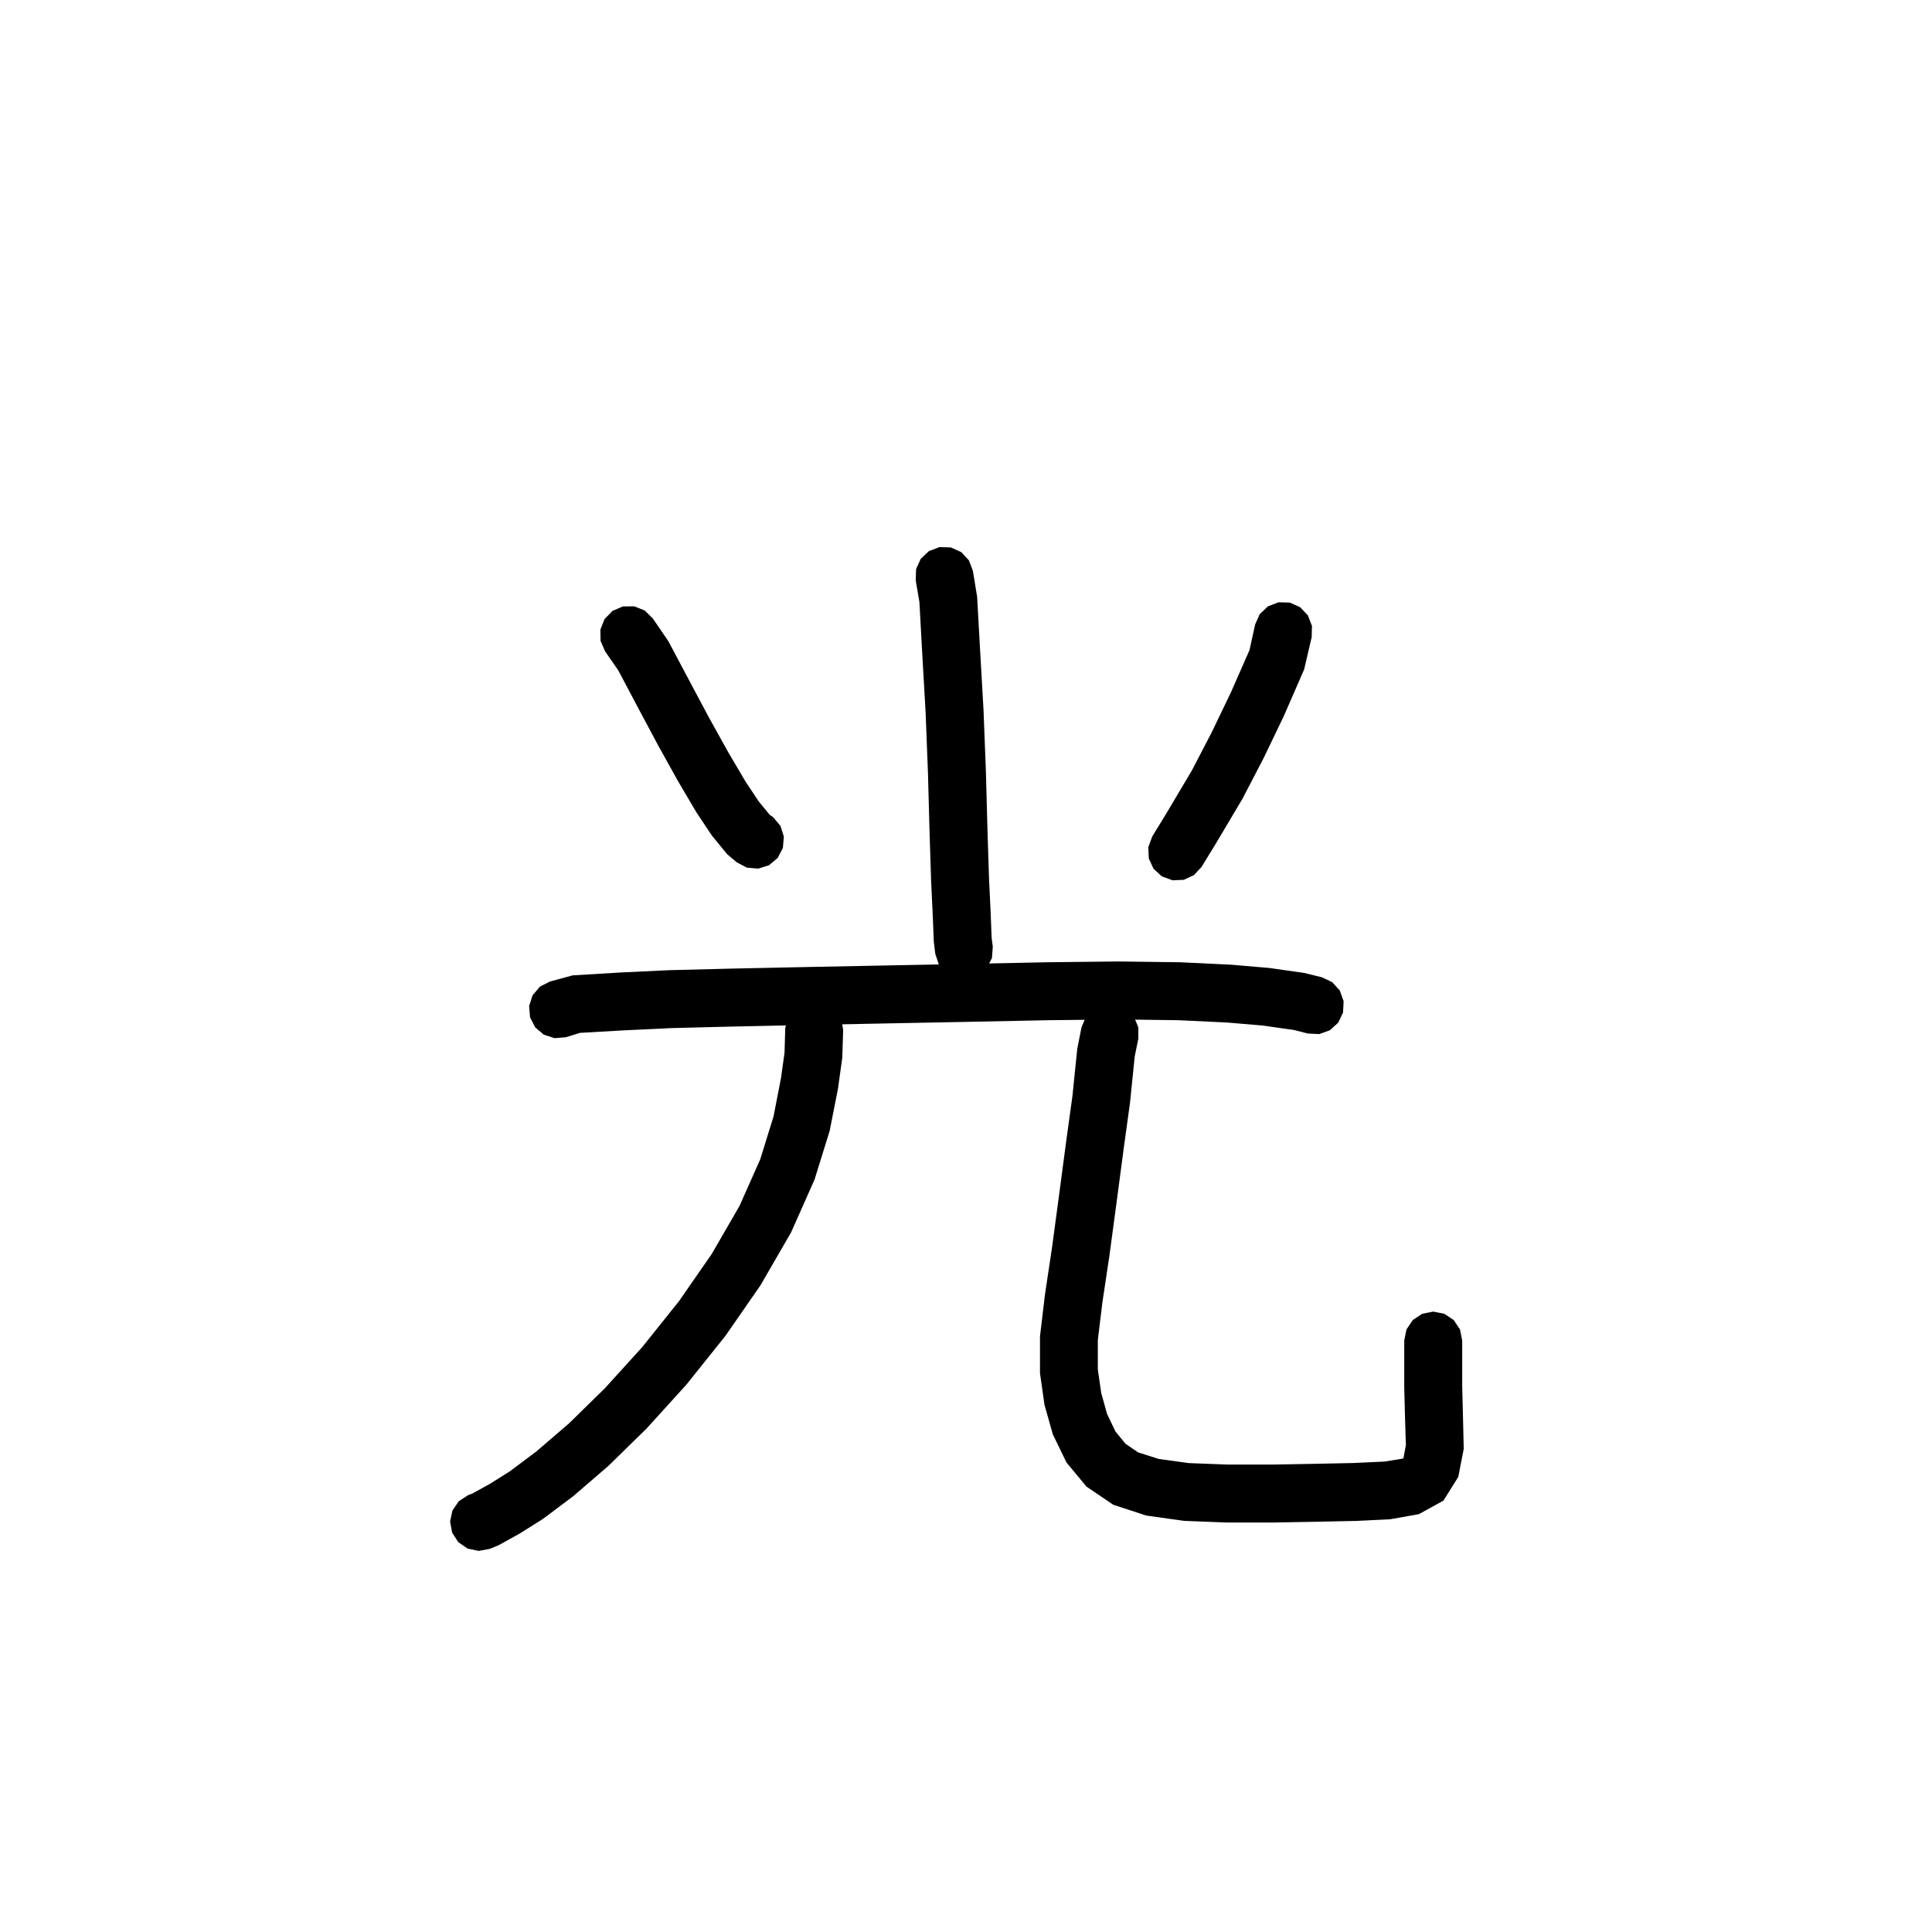
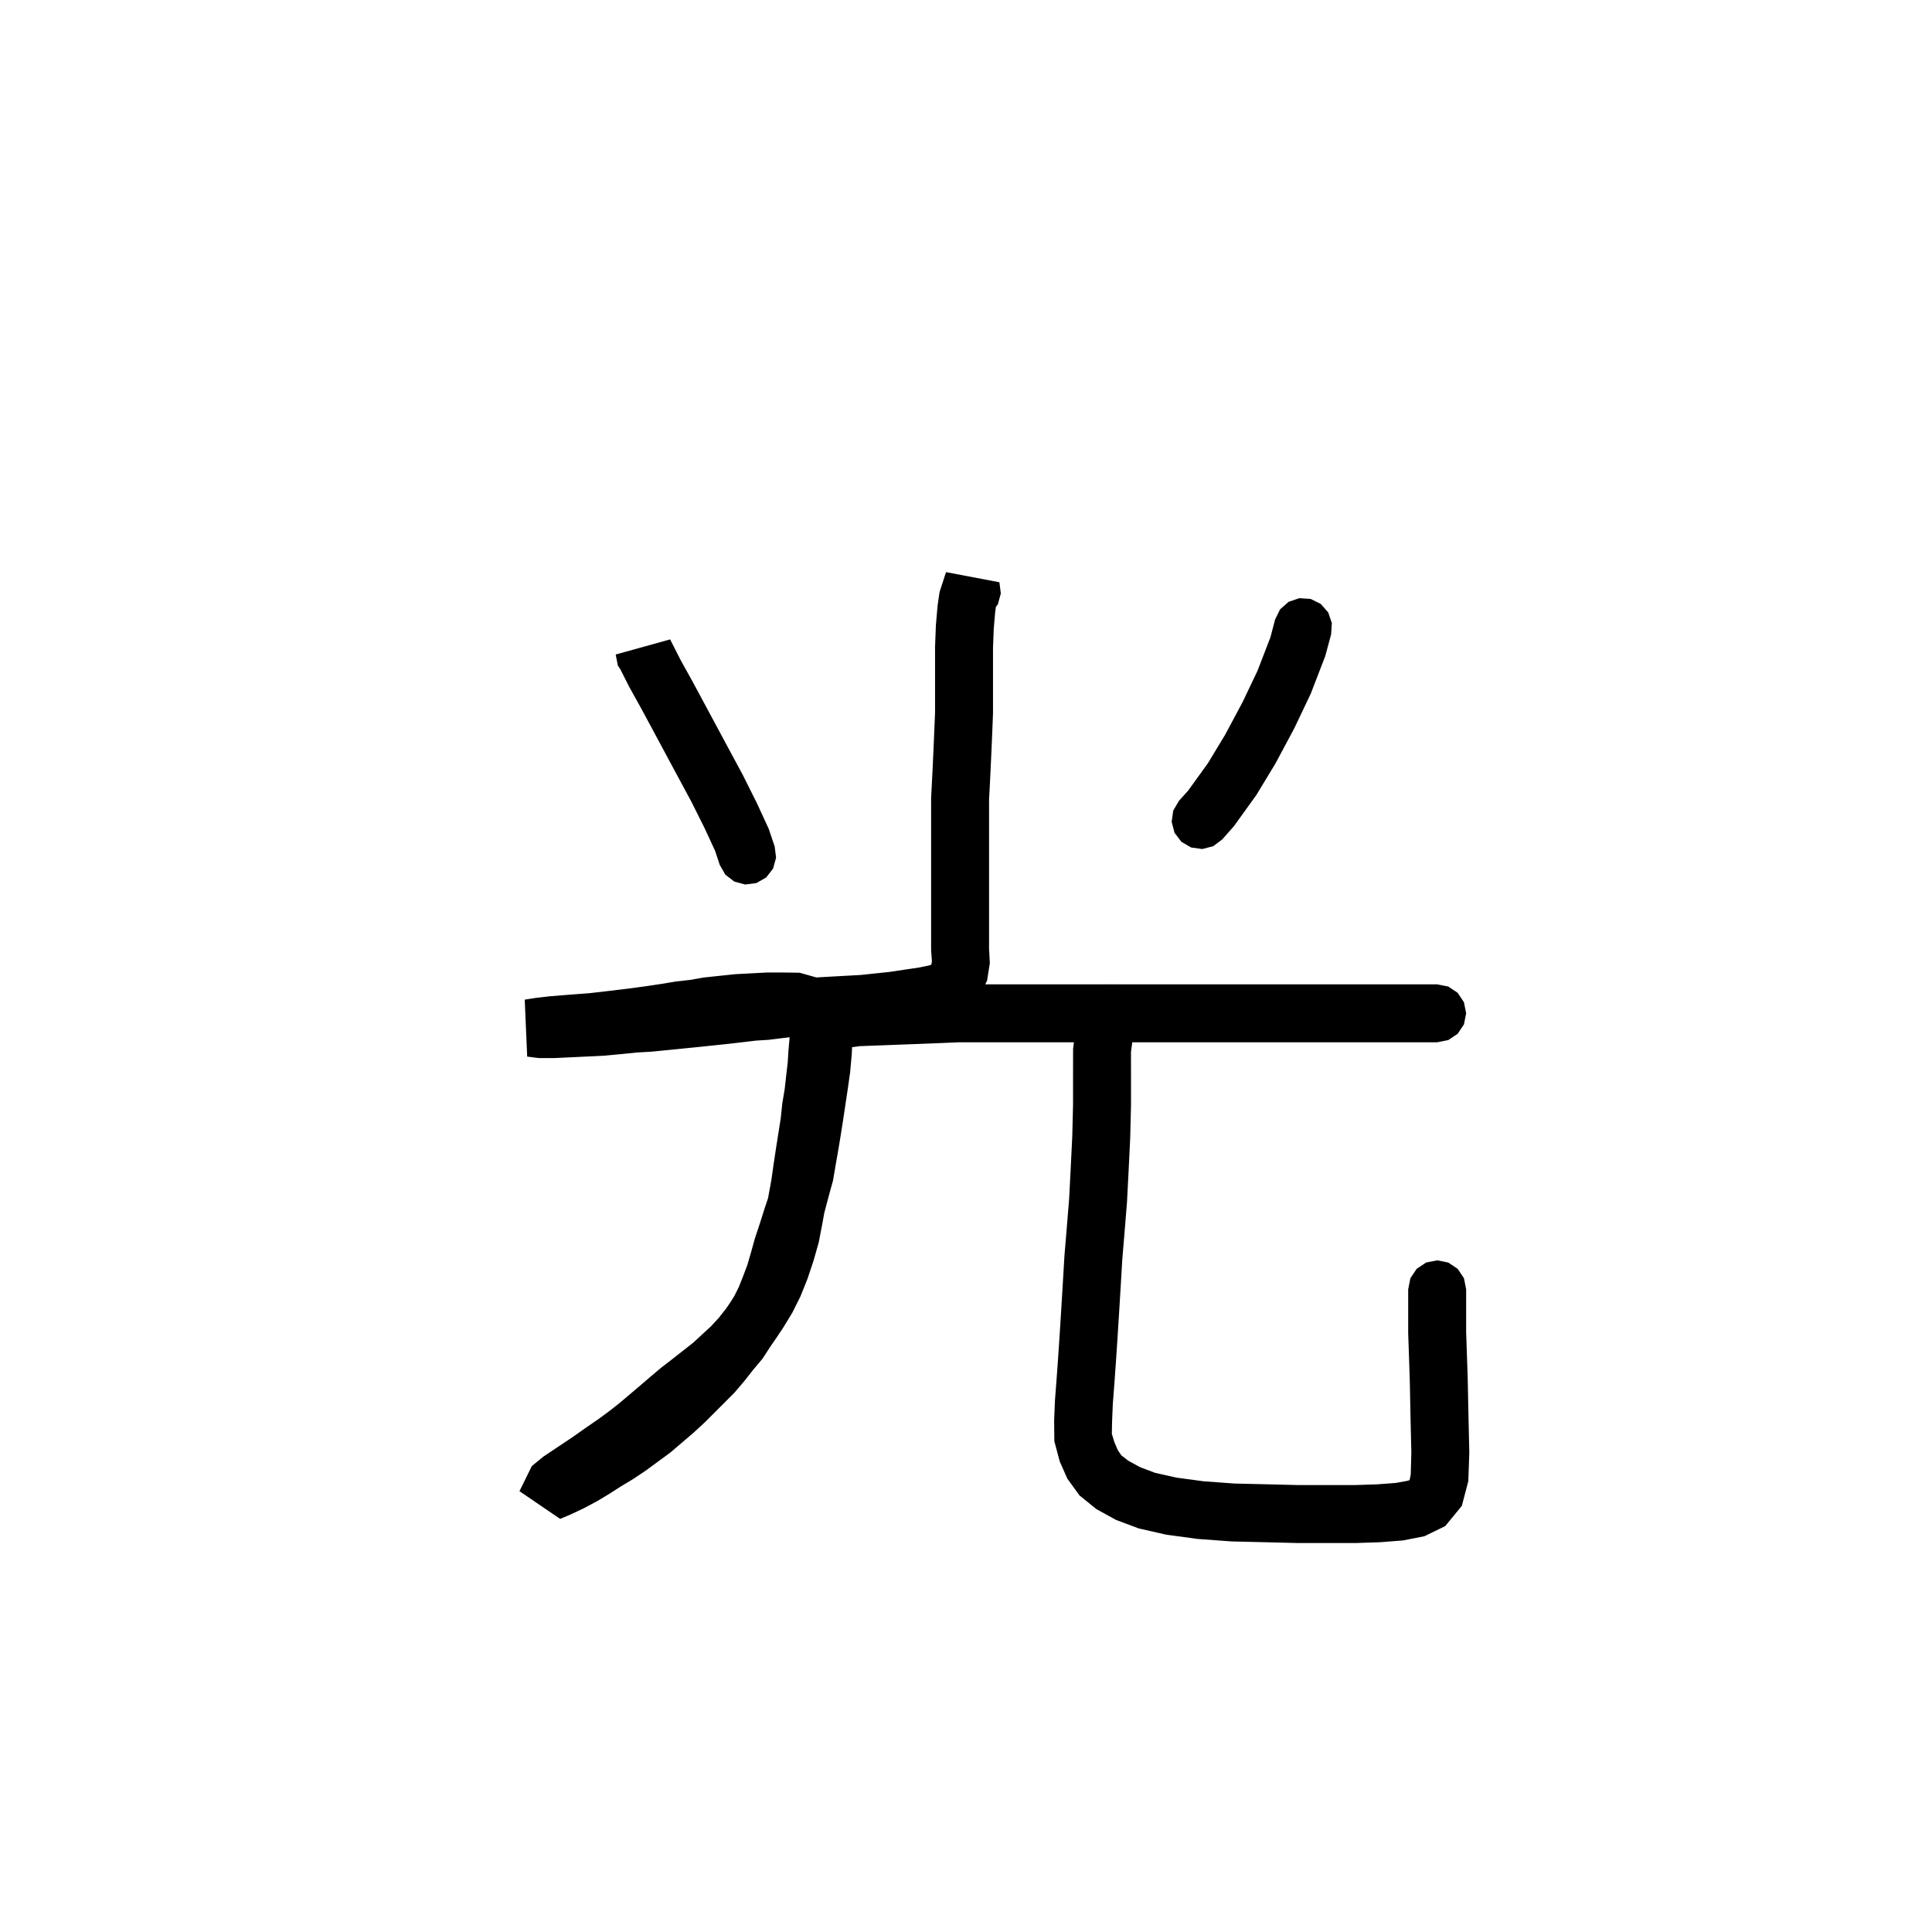
<svg xmlns="http://www.w3.org/2000/svg" viewBox="0 0 300 300" width="300" height="300">
-   <path d="M 93.945 101.121 L 96.013 104.107 L 99.19 110.112 L 102.15 115.662 L 105.256 121.253 L 108.157 126.17 L 110.553 129.761 L 112.923 132.649 L 114.434 133.922 L 115.992 134.73 L 117.742 134.881 L 119.416 134.35 L 120.759 133.219 L 121.567 131.661 L 121.717 129.911 L 121.187 128.238 L 120.056 126.894 L 119.526 126.534 L 117.814 124.443 L 115.802 121.421 L 113.07 116.788 L 110.054 111.358 L 107.137 105.888 L 103.783 99.566 L 101.361 96.022 L 100.103 94.797 L 98.472 94.147 L 96.717 94.17 L 95.104 94.863 L 93.879 96.121 L 93.228 97.752 L 93.252 99.508 Z" fill="black" fill-rule="nonzero" />
-   <path d="M 142.194 90.128 L 142.762 93.457 L 143.242 102.131 L 143.73 110.663 L 144.094 120.025 L 144.339 129.193 L 144.585 136.826 L 144.831 141.994 L 144.999 146.205 L 145.229 148.109 L 145.782 149.775 L 146.931 151.103 L 148.501 151.89 L 150.252 152.016 L 151.918 151.463 L 153.246 150.314 L 154.033 148.744 L 154.159 146.993 L 153.981 145.632 L 153.822 141.598 L 153.578 136.48 L 153.335 128.93 L 153.089 119.73 L 152.719 110.235 L 152.228 101.624 L 151.727 92.666 L 151.071 88.648 L 150.45 87.006 L 149.248 85.726 L 147.648 85.004 L 145.893 84.949 L 144.251 85.57 L 142.971 86.772 L 142.249 88.373 Z" fill="black" fill-rule="nonzero" />
-   <path d="M 194.898 96.962 L 194.024 100.944 L 191.154 107.472 L 188.159 113.702 L 185.072 119.642 L 181.141 126.256 L 178.915 129.898 L 178.31 131.546 L 178.381 133.301 L 179.118 134.894 L 180.409 136.085 L 182.057 136.69 L 183.811 136.619 L 185.405 135.882 L 186.595 134.591 L 188.859 130.887 L 192.928 124.032 L 196.209 117.727 L 199.335 111.222 L 202.506 103.954 L 203.674 98.956 L 203.721 97.201 L 203.094 95.562 L 201.886 94.287 L 200.283 93.571 L 198.528 93.523 L 196.888 94.151 L 195.613 95.359 Z" fill="black" fill-rule="nonzero" />
-   <path d="M 87.869 161.062 L 90.048 160.384 L 96.666 160.004 L 104.3 159.64 L 114.042 159.397 L 125.663 159.152 L 138.149 158.907 L 150.763 158.662 L 162.745 158.418 L 173.694 158.296 L 182.994 158.417 L 190.551 158.777 L 196.089 159.247 L 200.949 159.941 L 203.092 160.488 L 204.846 160.573 L 206.499 159.981 L 207.799 158.801 L 208.549 157.214 L 208.635 155.46 L 208.042 153.807 L 206.863 152.507 L 205.275 151.757 L 202.521 151.079 L 197.094 150.304 L 191.123 149.795 L 183.251 149.42 L 173.694 149.296 L 162.602 149.419 L 150.584 149.664 L 137.973 149.909 L 125.48 150.154 L 113.836 150.399 L 103.986 150.646 L 96.191 151.016 L 88.932 151.453 L 85.396 152.408 L 83.835 153.21 L 82.699 154.549 L 82.162 156.221 L 82.306 157.971 L 83.108 159.533 L 84.447 160.668 L 86.119 161.205 Z" fill="black" fill-rule="nonzero" />
-   <path d="M 121.931 159.66 L 121.823 163.447 L 121.259 167.48 L 120.111 173.37 L 118.059 179.993 L 114.831 187.256 L 110.507 194.731 L 105.434 202.044 L 99.736 209.165 L 93.917 215.577 L 88.357 221.019 L 83.31 225.361 L 79.158 228.474 L 76.132 230.375 L 73.347 231.918 L 72.716 232.148 L 71.245 233.106 L 70.252 234.554 L 69.888 236.272 L 70.21 237.998 L 71.167 239.469 L 72.615 240.463 L 74.333 240.826 L 76.059 240.505 L 77.469 239.919 L 80.725 238.115 L 84.311 235.853 L 88.976 232.354 L 94.459 227.635 L 100.41 221.81 L 106.591 214.998 L 112.648 207.425 L 118.105 199.555 L 122.843 191.356 L 126.472 183.191 L 128.828 175.609 L 130.128 169.009 L 130.789 164.227 L 130.927 159.932 L 130.636 158.201 L 129.705 156.712 L 128.276 155.693 L 126.565 155.298 L 124.833 155.588 L 123.344 156.519 L 122.325 157.949 Z" fill="black" fill-rule="nonzero" />
-   <path d="M 167.934 159.526 L 167.273 162.885 L 166.532 170.159 L 165.561 177.194 L 164.458 185.528 L 163.361 193.695 L 162.256 201.065 L 161.489 207.503 L 161.489 213.23 L 162.187 218.145 L 163.483 222.73 L 165.609 227.105 L 168.708 230.84 L 172.867 233.657 L 177.989 235.333 L 183.847 236.158 L 190.509 236.418 L 197.611 236.418 L 204.515 236.295 L 210.456 236.171 L 215.891 235.907 L 220.31 235.121 L 224.134 233.021 L 226.442 229.332 L 227.287 224.979 L 227.172 220.046 L 227.051 215.26 L 227.051 208.163 L 226.708 206.441 L 225.733 204.981 L 224.273 204.006 L 222.551 203.663 L 220.829 204.006 L 219.369 204.981 L 218.394 206.441 L 218.051 208.163 L 218.051 215.352 L 218.175 220.281 L 218.305 224.409 L 217.925 226.423 L 218.029 226.408 L 217.69 226.511 L 215.007 226.95 L 210.156 227.176 L 204.342 227.297 L 197.532 227.419 L 190.674 227.419 L 184.602 227.189 L 179.929 226.545 L 176.725 225.526 L 174.762 224.18 L 173.208 222.283 L 171.905 219.555 L 170.997 216.304 L 170.47 212.647 L 170.47 208.089 L 171.173 202.281 L 172.272 194.958 L 173.379 186.717 L 174.48 178.398 L 175.468 171.229 L 176.197 164.054 L 176.76 161.291 L 176.761 159.535 L 176.091 157.912 L 174.851 156.669 L 173.229 155.996 L 171.474 155.994 L 169.851 156.664 L 168.608 157.904 Z" fill="black" fill-rule="nonzero" />
+   <path d="M 104.602 101.633 L 96.145 103.572 L 97.721 106.684 L 99.58 110.032 L 102.138 114.784 L 104.832 119.804 L 107.376 124.527 L 109.395 128.566 L 111.043 132.122 L 111.751 134.28 L 112.621 135.806 L 114.008 136.882 L 115.701 137.346 L 117.443 137.126 L 118.969 136.257 L 120.045 134.87 L 120.509 133.176 L 120.289 131.434 L 119.365 128.695 L 117.503 124.658 L 115.359 120.371 L 112.76 115.543 L 110.066 110.523 L 107.481 105.723 L 105.667 102.459 L 104.059 99.285 L 95.602 101.633 L 95.945 103.355 L 96.92 104.815 L 98.38 105.79 L 100.102 106.133 L 101.824 105.79 L 103.284 104.815 L 104.26 103.355 Z" fill="black" fill-rule="nonzero" />
+   <path d="M 197.999 96.187 L 197.274 98.949 L 195.273 104.144 L 192.944 109.03 L 190.23 114.104 L 187.575 118.495 L 184.494 122.767 L 183.065 124.357 L 182.177 125.872 L 181.936 127.611 L 182.379 129.31 L 183.439 130.71 L 184.954 131.598 L 186.693 131.839 L 188.392 131.396 L 189.792 130.337 L 191.628 128.254 L 195.078 123.464 L 198.056 118.549 L 200.975 113.093 L 203.543 107.693 L 205.787 101.868 L 206.695 98.506 L 206.808 96.754 L 206.241 95.092 L 205.082 93.774 L 203.506 92.999 L 201.754 92.886 L 200.092 93.453 L 198.774 94.612 Z" fill="black" fill-rule="nonzero" />
+   <path d="M 155.187 90.414 L 146.898 88.839 L 145.891 91.944 L 145.587 94.047 L 145.325 97.072 L 145.195 100.447 L 145.194 103.959 L 145.194 107.388 L 145.195 110.607 L 145.075 113.568 L 144.953 116.372 L 144.832 119.051 L 144.71 121.484 L 144.583 123.919 L 144.582 126.245 L 144.582 128.327 L 144.582 130.286 L 144.582 132.245 L 144.582 134.082 L 144.582 135.918 L 144.582 137.755 L 144.582 139.592 L 144.582 141.551 L 144.582 143.51 L 144.582 145.469 L 144.584 147.569 L 144.707 149.233 L 144.639 149.72 L 144.66 149.746 L 144.629 149.767 L 144.352 149.894 L 142.756 150.228 L 140.455 150.57 L 138.101 150.924 L 135.876 151.157 L 133.657 151.392 L 131.567 151.507 L 129.363 151.629 L 127.159 151.752 L 124.954 151.874 L 122.616 152.006 L 120.377 152.267 L 118.539 152.499 L 116.593 152.621 L 114.393 152.878 L 112.34 153.119 L 110.039 153.361 L 107.725 153.605 L 105.287 153.849 L 102.838 154.094 L 100.483 154.33 L 98.278 154.453 L 95.747 154.705 L 93.284 154.941 L 90.944 155.056 L 88.378 155.179 L 85.905 155.297 L 83.989 155.299 L 83.813 155.281 L 83.951 163.878 L 84.23 163.897 L 86.202 163.663 L 89.189 163.425 L 92.451 163.173 L 95.73 162.796 L 98.835 162.423 L 101.596 162.047 L 104.11 161.669 L 106.231 161.314 L 108.453 161.067 L 110.517 160.702 L 112.696 160.475 L 114.905 160.241 L 117.114 160.126 L 119.322 160.009 L 121.531 160.01 L 123.054 159.975 L 123.437 160.025 L 123.235 159.854 L 123.22 159.987 L 123.404 161.012 L 123.286 163.034 L 123.061 165.521 L 122.711 167.961 L 122.346 170.394 L 121.981 172.826 L 121.619 175.116 L 121.259 177.28 L 120.891 179.362 L 120.566 181.35 L 120.003 183.357 L 119.421 185.575 L 118.719 187.673 L 117.985 189.999 L 117.227 192.277 L 116.592 194.56 L 116.037 196.455 L 115.375 198.212 L 114.73 199.833 L 114.046 201.202 L 113.234 202.517 L 112.154 204.075 L 111.18 205.607 L 109.96 207.035 L 108.613 208.749 L 107.443 210.137 L 106.104 211.471 L 104.634 212.94 L 103.231 214.346 L 101.765 215.698 L 100.112 217.114 L 98.53 218.474 L 96.829 219.718 L 95.072 221.007 L 93.409 222.117 L 91.606 223.197 L 89.892 224.299 L 88.21 225.309 L 86.579 226.179 L 84.88 226.97 L 84.33 227.25 L 89.663 231.551 L 88.723 234.229 L 89.639 233.481 L 91.7 232.112 L 93.953 230.609 L 96.063 229.12 L 98.053 227.751 L 100.005 226.32 L 101.843 224.876 L 103.499 223.476 L 105.102 222.119 L 106.816 220.65 L 108.317 219.378 L 109.844 218.205 L 111.576 216.845 L 113.417 215.394 L 115.026 213.924 L 116.753 212.325 L 118.466 210.469 L 120.017 208.498 L 121.513 206.322 L 123.015 203.859 L 124.291 201.307 L 125.389 198.567 L 126.319 195.78 L 127.133 192.92 L 127.669 190.129 L 128.162 187.417 L 128.666 184.641 L 129.044 181.999 L 129.407 179.582 L 129.771 177.273 L 130.155 174.832 L 130.398 172.521 L 130.763 170.333 L 131.022 168.021 L 131.277 165.836 L 131.409 163.759 L 131.434 162.609 L 131.397 162.659 L 131.14 162.877 L 131.683 162.692 L 133.545 162.443 L 136.52 162.333 L 139.7 162.211 L 143.01 162.089 L 146.081 161.966 L 148.932 161.846 L 151.653 161.847 L 154.469 161.847 L 157.286 161.847 L 160.347 161.847 L 163.531 161.847 L 166.837 161.847 L 170.265 161.847 L 173.571 161.847 L 176.755 161.847 L 179.816 161.847 L 182.878 161.847 L 185.816 161.847 L 188.878 161.847 L 191.816 161.847 L 194.633 161.847 L 197.327 161.847 L 199.776 161.847 L 201.98 161.847 L 204.306 161.847 L 206.633 161.847 L 208.837 161.847 L 211.163 161.847 L 213.735 161.847 L 216.184 161.847 L 218.51 161.847 L 221.122 161.847 L 223.163 161.847 L 224.885 161.504 L 226.345 160.529 L 227.321 159.069 L 227.663 157.347 L 227.321 155.625 L 226.345 154.165 L 224.885 153.189 L 223.163 152.847 L 221.122 152.847 L 218.51 152.847 L 216.184 152.847 L 213.735 152.847 L 211.163 152.847 L 208.837 152.847 L 206.633 152.847 L 204.306 152.847 L 201.98 152.847 L 199.776 152.847 L 197.327 152.847 L 194.633 152.847 L 191.816 152.847 L 188.878 152.847 L 185.816 152.847 L 182.878 152.847 L 179.816 152.847 L 176.755 152.847 L 173.571 152.847 L 170.265 152.847 L 166.837 152.847 L 163.531 152.847 L 160.347 152.847 L 157.286 152.847 L 154.469 152.847 L 151.653 152.847 L 148.741 152.848 L 145.714 152.973 L 142.664 153.095 L 139.361 153.217 L 136.174 153.34 L 132.782 153.475 L 129.5 153.961 L 126.37 155.245 L 123.909 157.667 L 122.648 160.656 L 122.428 163.18 L 122.314 165.021 L 122.08 166.999 L 121.849 169.095 L 121.479 171.316 L 121.232 173.658 L 120.882 175.87 L 120.512 178.214 L 120.139 180.695 L 119.783 183.195 L 119.307 185.807 L 118.821 188.483 L 118.377 190.835 L 117.722 193.118 L 116.937 195.474 L 116.076 197.632 L 115.148 199.488 L 113.957 201.433 L 112.759 203.176 L 111.615 204.633 L 110.389 205.961 L 108.933 207.301 L 107.603 208.524 L 106.016 209.768 L 104.319 211.101 L 102.662 212.377 L 100.98 213.799 L 99.266 215.268 L 97.685 216.606 L 96.157 217.899 L 94.566 219.15 L 92.845 220.412 L 90.917 221.737 L 88.863 223.187 L 86.708 224.623 L 84.361 226.192 L 82.583 227.649 L 80.663 231.551 L 86.976 235.852 L 88.63 235.152 L 90.604 234.229 L 92.647 233.14 L 94.638 231.946 L 96.353 230.844 L 98.224 229.72 L 100.234 228.38 L 102.151 226.976 L 104.123 225.526 L 105.969 223.947 L 107.745 222.425 L 109.463 220.838 L 110.998 219.304 L 112.468 217.835 L 114.067 216.23 L 115.591 214.434 L 116.938 212.72 L 118.412 210.964 L 119.642 209.068 L 120.766 207.442 L 121.913 205.573 L 122.943 203.514 L 123.768 201.461 L 124.575 199.301 L 125.245 197.032 L 125.834 194.907 L 126.546 192.776 L 127.281 190.45 L 128.048 188.14 L 128.691 185.705 L 129.352 183.303 L 129.762 180.883 L 130.129 178.801 L 130.503 176.557 L 130.876 174.194 L 131.246 171.729 L 131.616 169.264 L 132 166.561 L 132.265 163.66 L 132.392 160.539 L 131.841 157.401 L 130.357 154.351 L 127.461 151.975 L 124.17 151.045 L 121.531 151.01 L 119.086 151.012 L 116.641 151.139 L 114.197 151.269 L 111.753 151.525 L 109.279 151.788 L 107.18 152.157 L 104.993 152.4 L 102.706 152.78 L 100.323 153.137 L 97.695 153.495 L 94.678 153.857 L 91.59 154.215 L 88.485 154.453 L 85.349 154.704 L 83.158 154.961 L 81.478 155.224 L 81.861 164.066 L 83.643 164.293 L 86.136 164.294 L 88.806 164.168 L 91.383 164.046 L 93.941 163.917 L 96.621 163.662 L 98.987 163.425 L 101.191 163.302 L 103.733 163.049 L 106.182 162.804 L 108.643 162.558 L 110.981 162.312 L 113.334 162.064 L 115.444 161.816 L 117.407 161.584 L 119.379 161.46 L 121.46 161.202 L 123.384 160.973 L 125.454 160.86 L 127.658 160.738 L 129.862 160.616 L 132.066 160.493 L 134.384 160.363 L 136.818 160.108 L 139.246 159.851 L 141.79 159.471 L 144.387 159.079 L 147.199 158.432 L 149.86 157.09 L 152.033 154.907 L 153.279 152.24 L 153.701 149.543 L 153.579 147.288 L 153.582 145.469 L 153.582 143.51 L 153.582 141.551 L 153.582 139.592 L 153.582 137.755 L 153.582 135.918 L 153.582 134.082 L 153.582 132.245 L 153.582 130.286 L 153.582 128.327 L 153.582 126.245 L 153.58 124.162 L 153.698 121.945 L 153.821 119.479 L 153.945 116.771 L 154.068 113.942 L 154.193 110.78 L 154.194 107.388 L 154.194 103.959 L 154.193 100.614 L 154.308 97.622 L 154.535 95.014 L 154.721 93.688 L 154.53 93.609 L 146.649 93.26 L 147.519 94.785 L 148.906 95.862 L 150.599 96.325 L 152.341 96.106 L 153.867 95.236 L 154.943 93.849 L 155.407 92.156 Z" fill="black" fill-rule="nonzero" />
+   <path d="M 170.947 153.322 L 167.71 155.947 L 167.021 159.754 L 166.629 162.857 L 166.622 167.02 L 166.623 171.493 L 166.503 176.407 L 166.261 181.367 L 166.02 186.072 L 165.658 190.529 L 165.287 194.986 L 165.039 199.201 L 164.794 203.234 L 164.55 207.139 L 164.307 210.792 L 164.063 214.198 L 163.814 217.445 L 163.685 220.553 L 163.72 223.797 L 164.552 226.926 L 165.738 229.606 L 167.634 232.221 L 170.243 234.332 L 173.301 236.015 L 176.845 237.341 L 181.116 238.309 L 185.969 238.966 L 191.232 239.352 L 196.483 239.478 L 201.555 239.602 L 206.265 239.602 L 210.499 239.601 L 214.343 239.473 L 217.856 239.198 L 221.172 238.548 L 224.417 236.97 L 226.993 233.828 L 228.001 229.985 L 228.153 225.551 L 228.03 220.189 L 227.906 214.039 L 227.663 206.86 L 227.663 200.204 L 227.321 198.482 L 226.345 197.022 L 224.885 196.047 L 223.163 195.704 L 221.441 196.047 L 219.981 197.022 L 219.006 198.482 L 218.663 200.204 L 218.664 207.018 L 218.91 214.287 L 219.032 220.382 L 219.153 225.551 L 219.06 228.954 L 218.844 230.008 L 218.971 229.805 L 218.542 229.941 L 216.716 230.271 L 213.861 230.486 L 210.358 230.603 L 206.265 230.602 L 201.669 230.602 L 196.7 230.481 L 191.666 230.362 L 186.888 230.013 L 182.68 229.446 L 179.359 228.7 L 177.025 227.822 L 175.186 226.811 L 174.121 225.983 L 173.568 225.169 L 173.039 223.931 L 172.647 222.652 L 172.683 220.753 L 172.798 217.984 L 173.039 214.863 L 173.285 211.412 L 173.531 207.718 L 173.777 203.787 L 174.023 199.738 L 174.264 195.627 L 174.628 191.267 L 175 186.663 L 175.249 181.817 L 175.497 176.736 L 175.622 171.609 L 175.622 167.02 L 175.616 163.347 L 175.958 160.818 L 175.76 159.972 L 174.972 161.372 L 176.359 160.295 L 177.228 158.77 L 177.448 157.028 L 176.984 155.334 L 175.908 153.947 L 174.382 153.078 L 172.64 152.858 Z" fill="black" fill-rule="nonzero" />
</svg>
